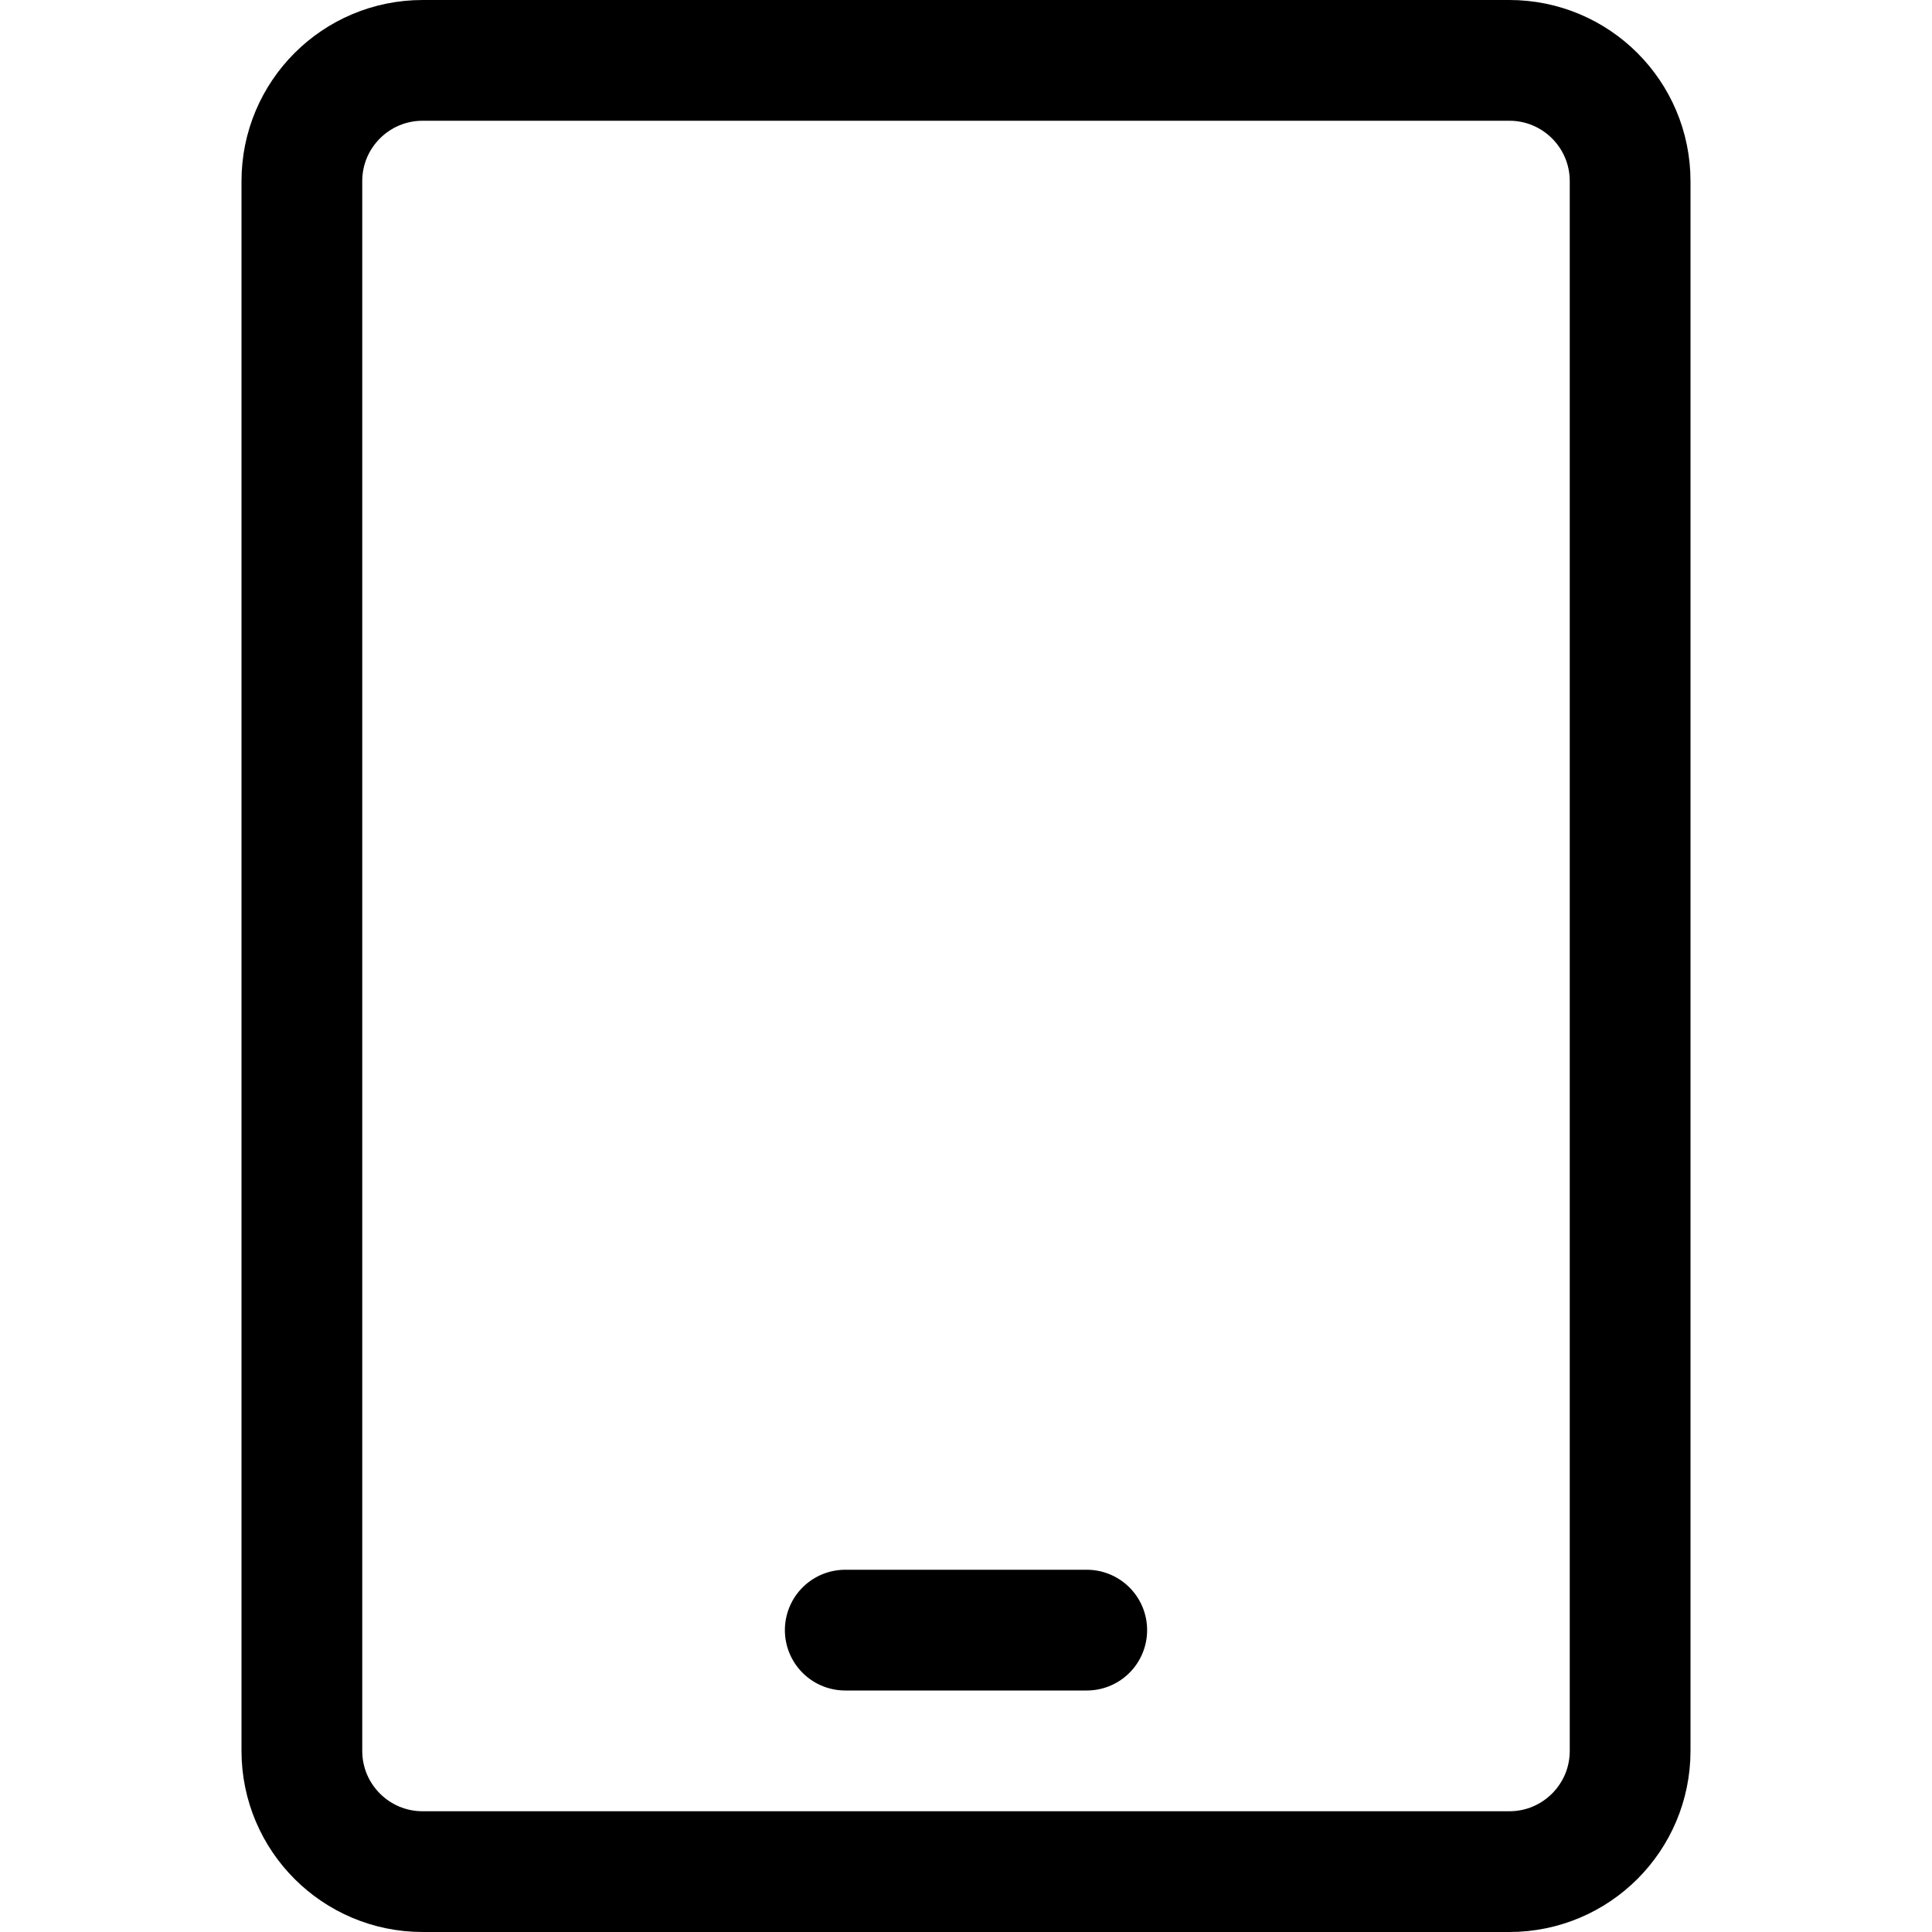
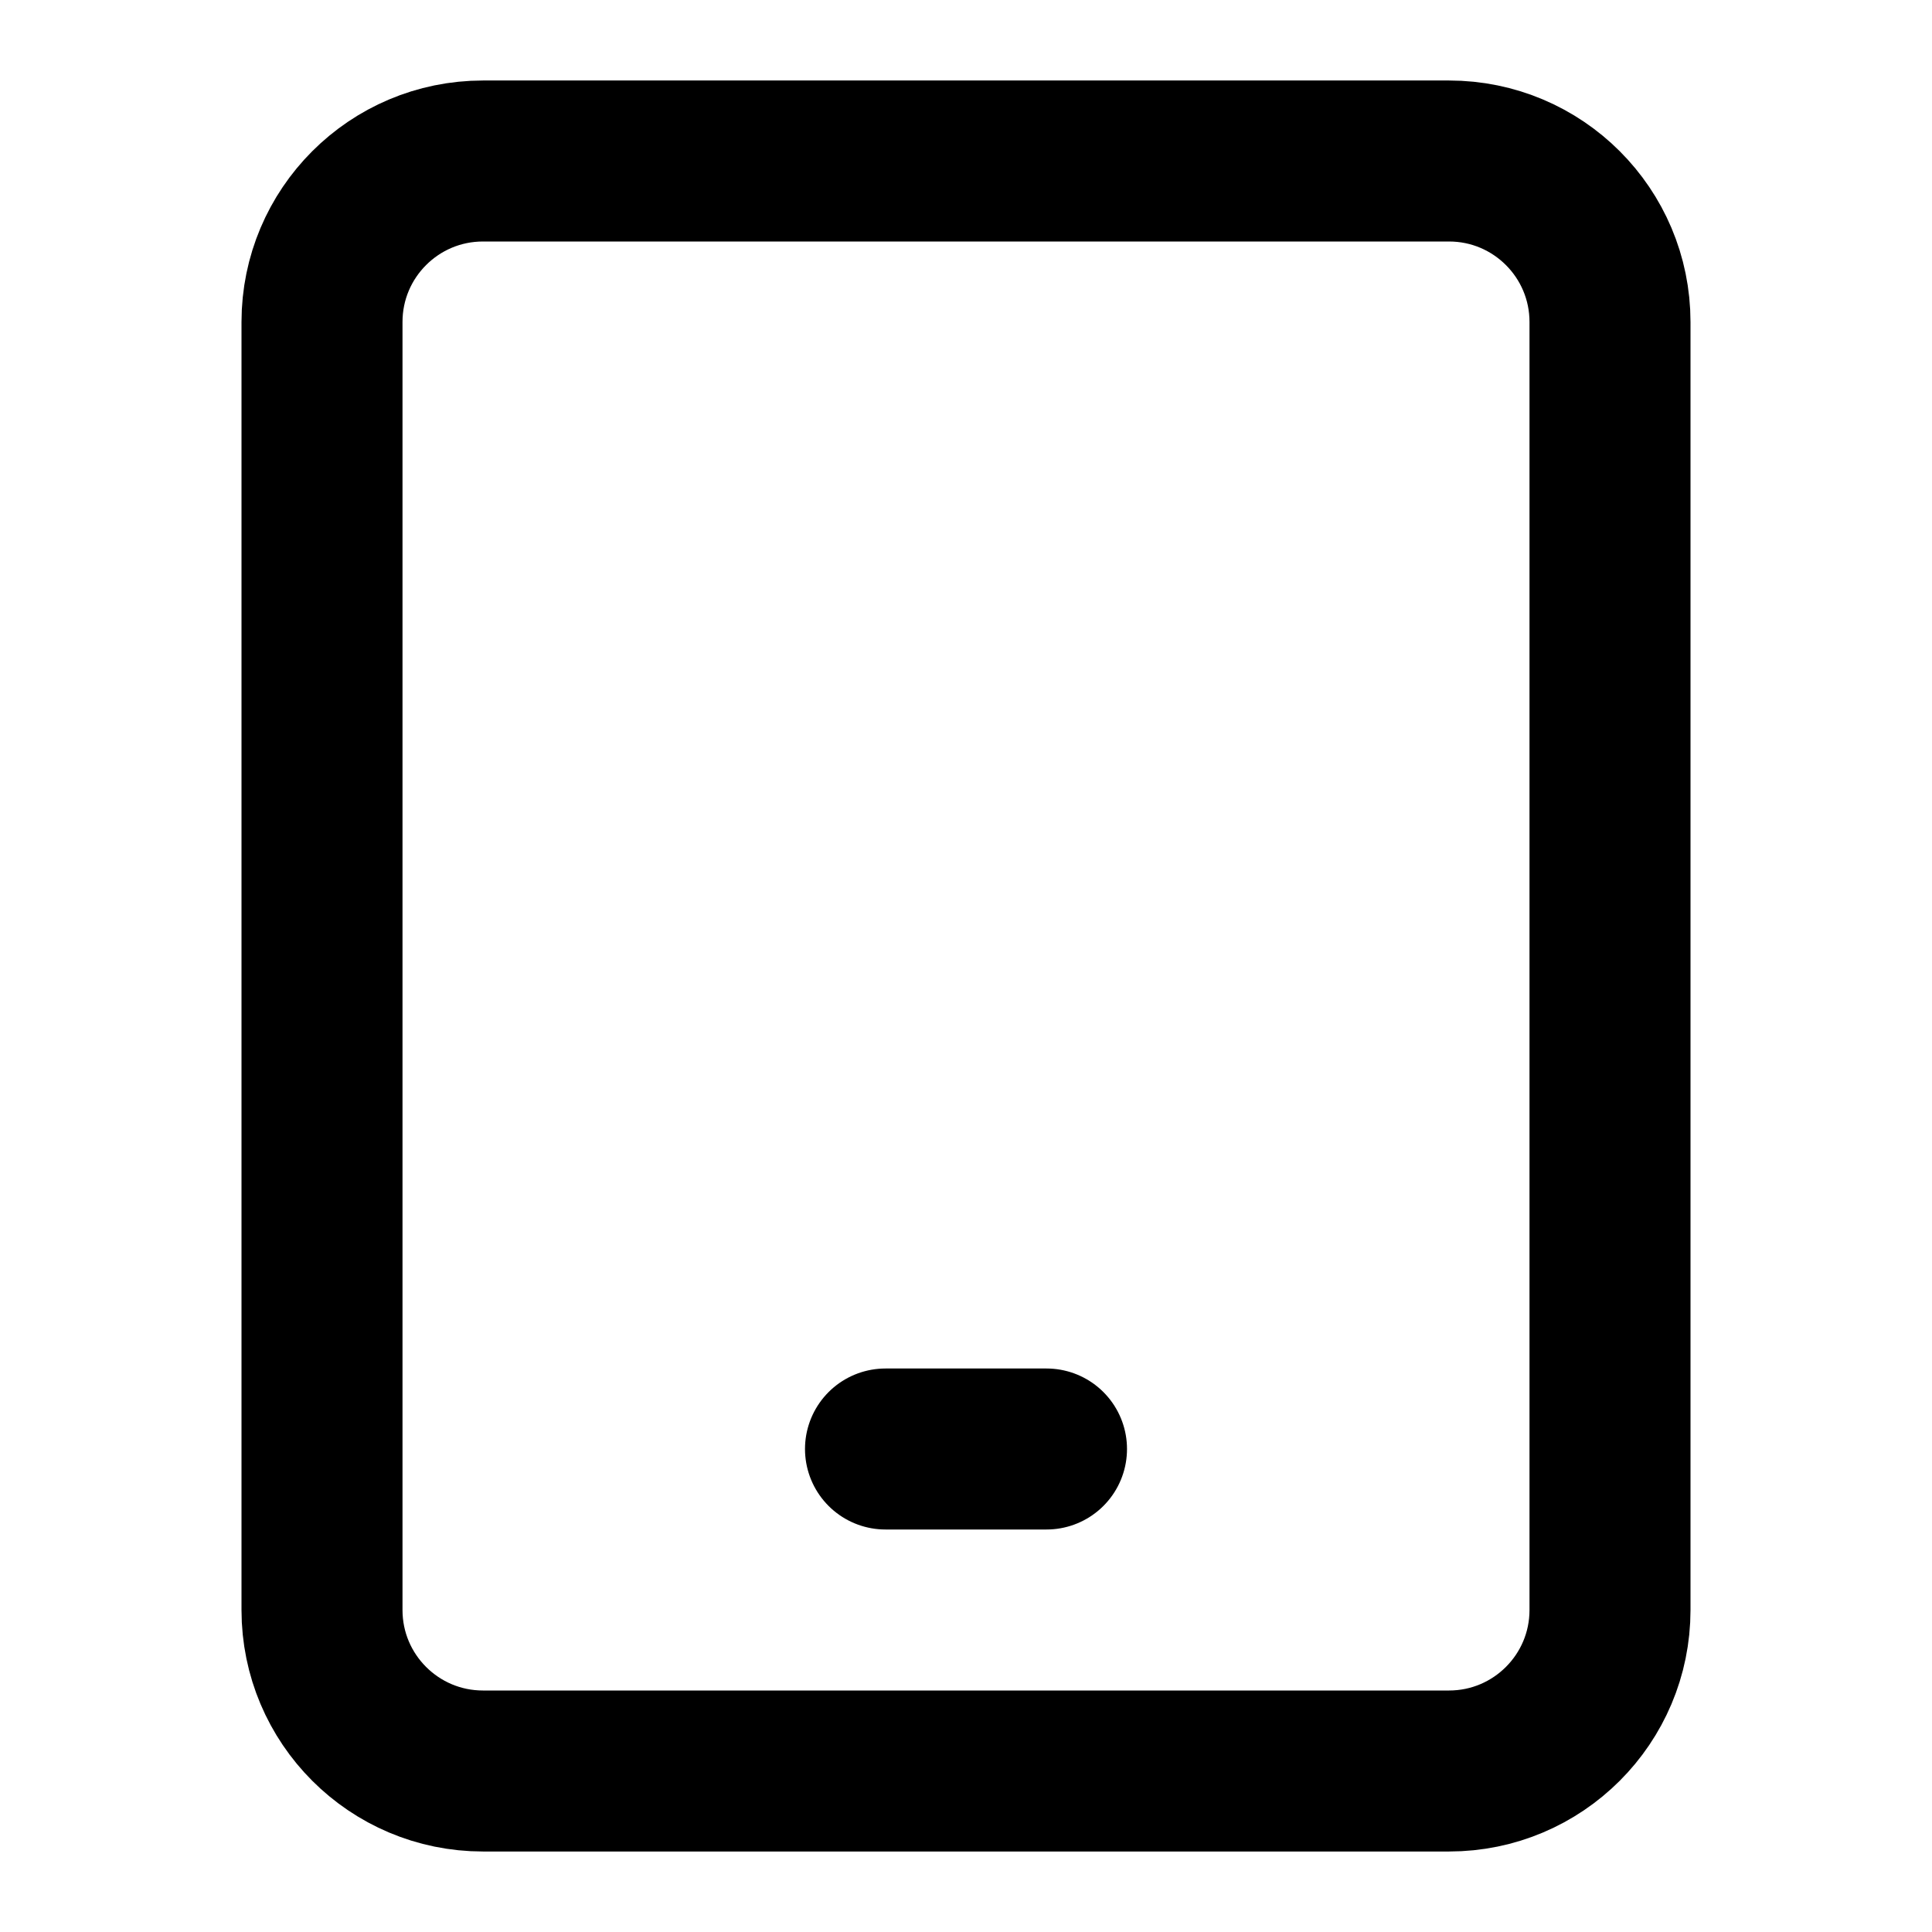
- <svg xmlns="http://www.w3.org/2000/svg" viewBox="0 0 32 32" fill="none">
-   <rect x="5" y="1" width="22" height="30" rx="2" ry="2" stroke="currentColor" stroke-width="2" stroke-linecap="round" stroke-linejoin="round" />
-   <path d="M14 27H18" stroke="currentColor" stroke-width="2" stroke-linecap="round" stroke-linejoin="round" />
+ <svg xmlns="http://www.w3.org/2000/svg" width="24" height="24" viewBox="0 0 24 24" fill="none" stroke="currentColor" stroke-width="2" stroke-linecap="round" stroke-linejoin="round">
+   <rect x="4" y="2" width="16" height="20" rx="2" />
+   <path d="M11 18h2" />
</svg>
